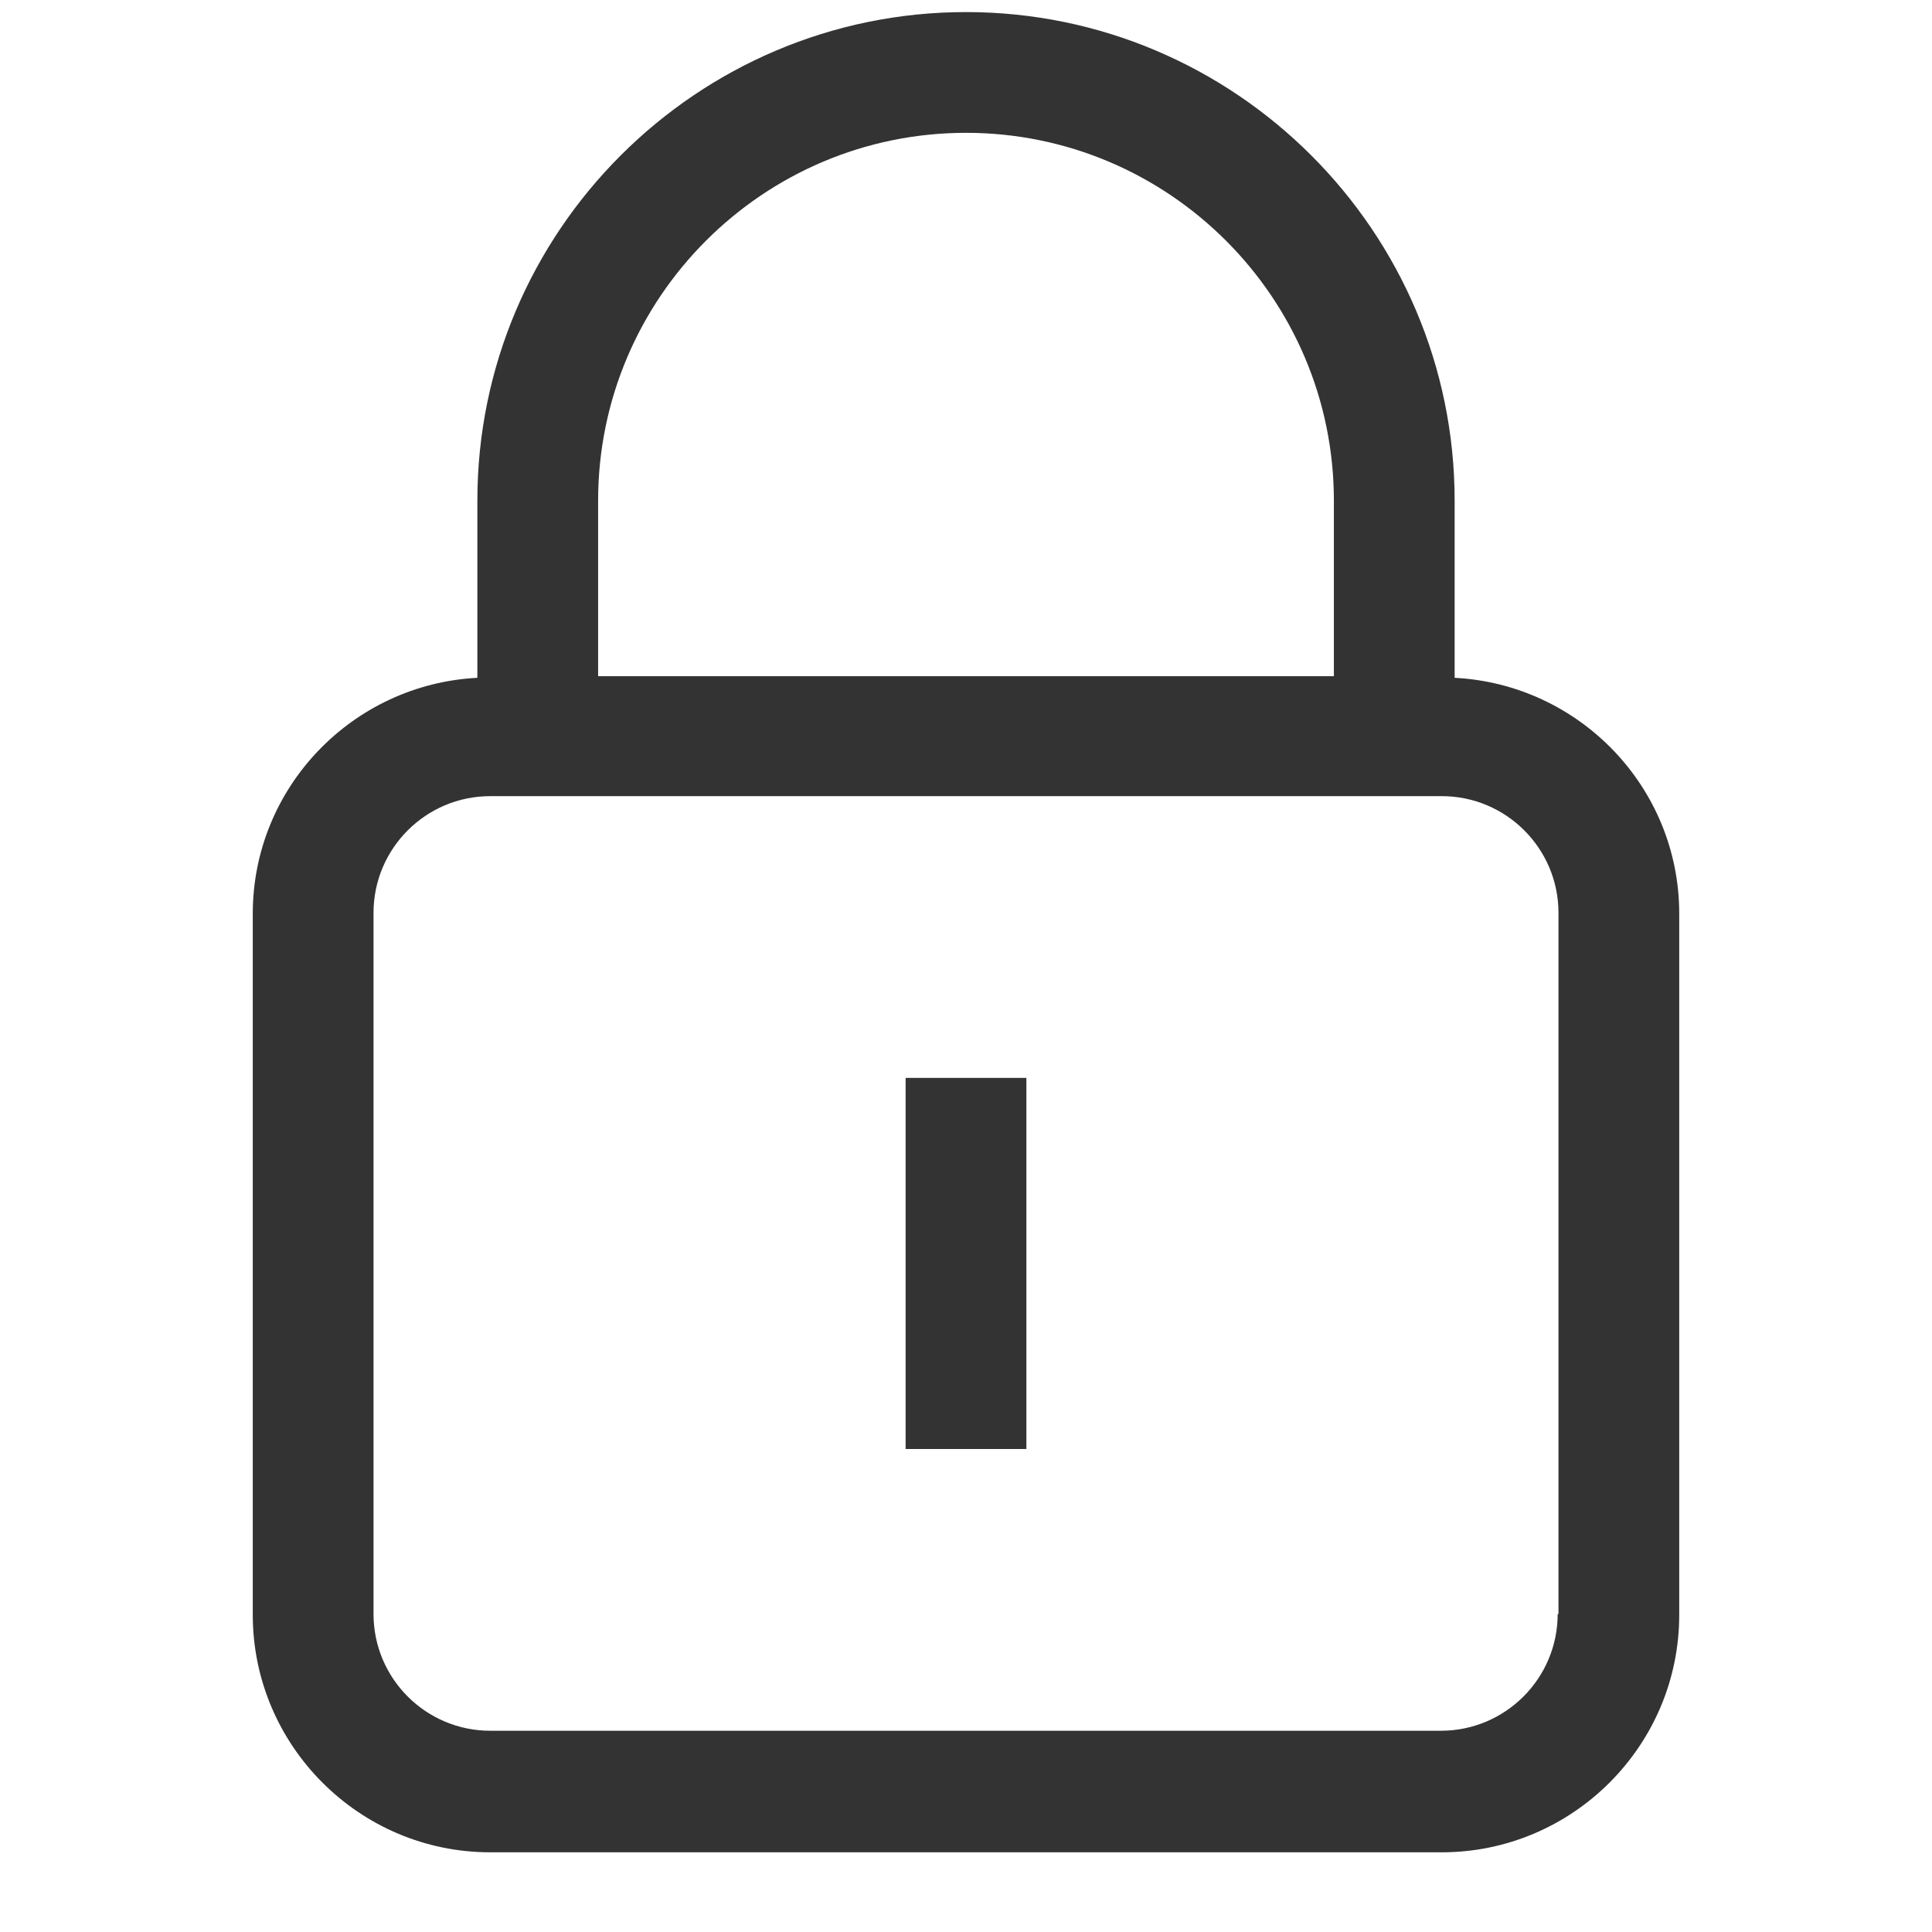
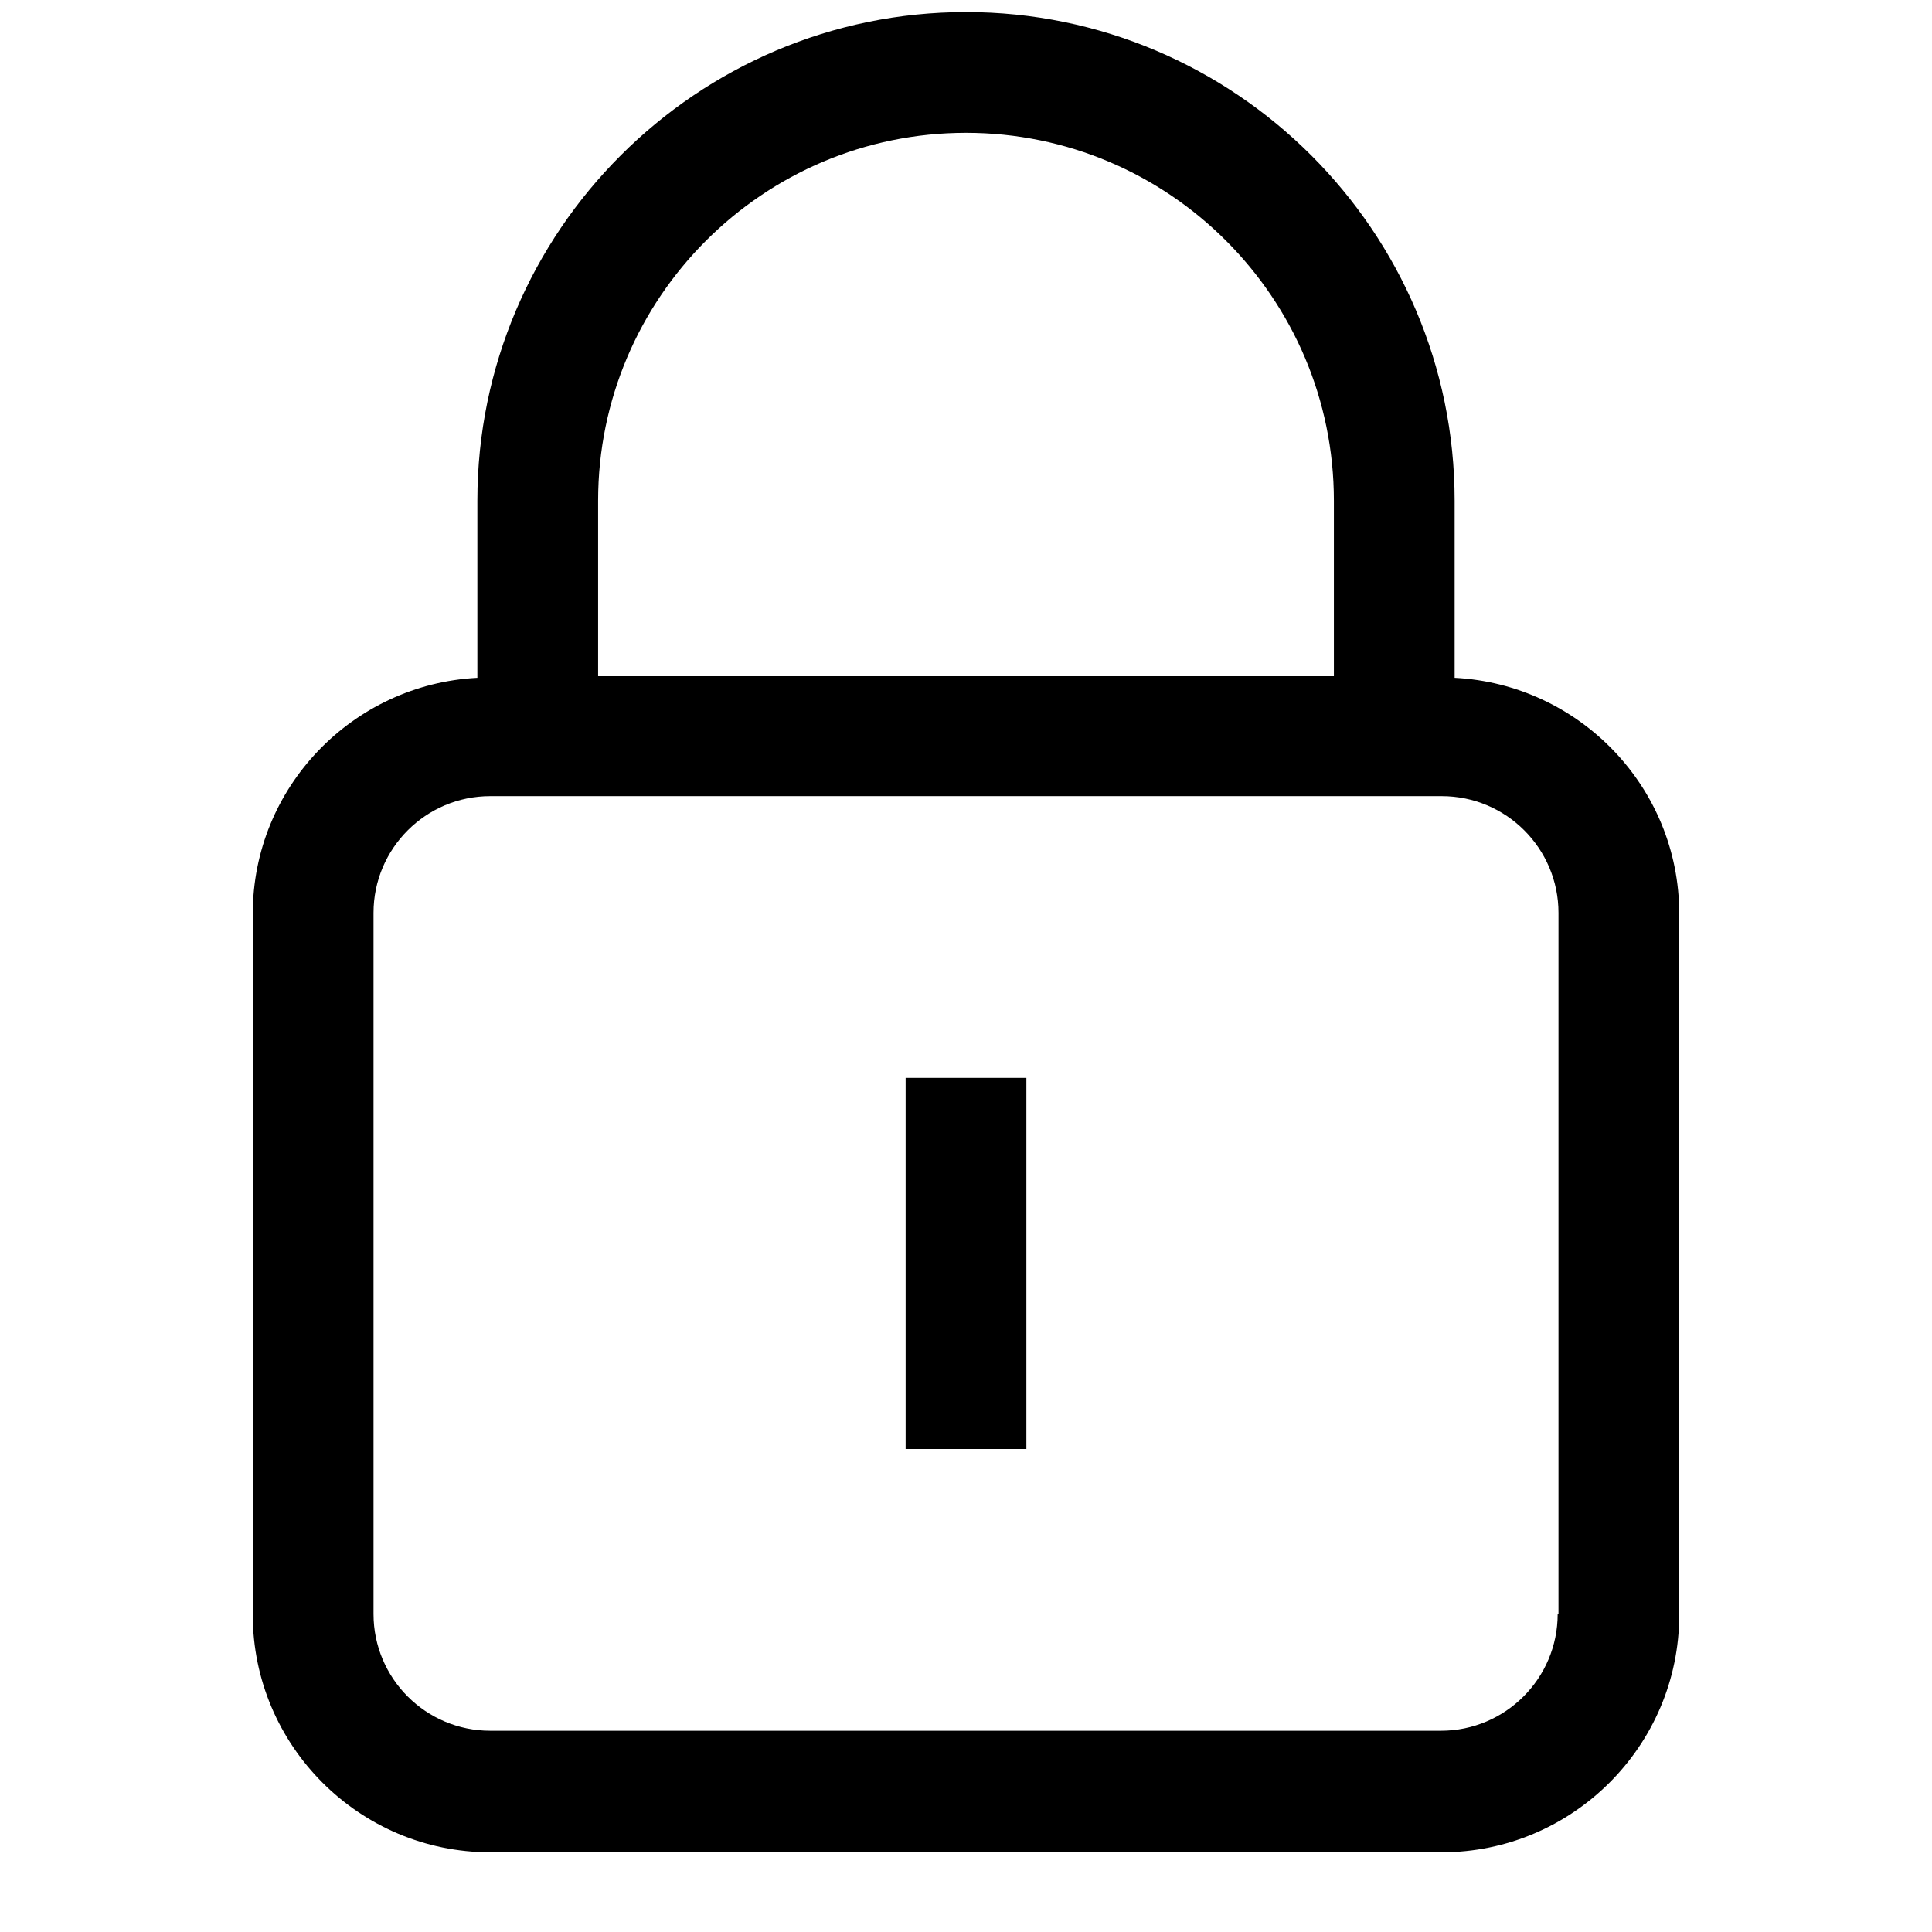
- <svg xmlns="http://www.w3.org/2000/svg" width="24" height="24" viewBox="0 0 24 24" fill="none">
-   <path fill-rule="evenodd" clip-rule="evenodd" d="M18.07 6.22V8.42C19.62 8.5 20.86 9.78 20.86 11.35V20.06C20.86 21.69 19.53 23.01 17.91 23.01H6.09C4.46 23.01 3.14 21.68 3.14 20.06V11.35C3.14 9.78 4.38 8.5 5.93 8.42V6.22C5.93 2.87 8.66 0.15 12 0.15C15.34 0.15 18.07 2.87 18.07 6.22ZM16.57 6.22C16.57 3.7 14.52 1.65 12 1.65C9.48 1.65 7.43 3.7 7.43 6.22V8.4H16.57V6.22ZM17.9 21.5C18.7 21.5 19.35 20.85 19.35 20.05H19.36V11.34C19.36 10.54 18.71 9.89 17.91 9.89H6.09C5.29 9.89 4.64 10.54 4.64 11.34V20.05C4.64 20.85 5.29 21.5 6.09 21.5H17.9ZM11.25 18V13.39H12.75V18H11.25Z" fill="#333333" />
+ <svg xmlns="http://www.w3.org/2000/svg" width="100%" height="100%" viewBox="0 0 24 24">
+   <path fill-rule="evenodd" clip-rule="evenodd" d="M18.07 6.22V8.42C19.62 8.5 20.86 9.78 20.86 11.35V20.06C20.86 21.69 19.53 23.01 17.91 23.01H6.09C4.46 23.01 3.14 21.68 3.14 20.06V11.35C3.14 9.78 4.38 8.5 5.93 8.42V6.22C5.93 2.87 8.66 0.15 12 0.15C15.34 0.15 18.07 2.87 18.07 6.22ZM16.57 6.22C16.57 3.7 14.52 1.65 12 1.65C9.48 1.65 7.43 3.7 7.43 6.22V8.4H16.57V6.22ZM17.9 21.5C18.7 21.5 19.35 20.85 19.35 20.05H19.36V11.34C19.36 10.54 18.71 9.89 17.91 9.89H6.09C5.29 9.89 4.64 10.54 4.64 11.34V20.05C4.64 20.85 5.29 21.5 6.09 21.5H17.9ZM11.25 18V13.39H12.75V18H11.25Z" />
</svg>
